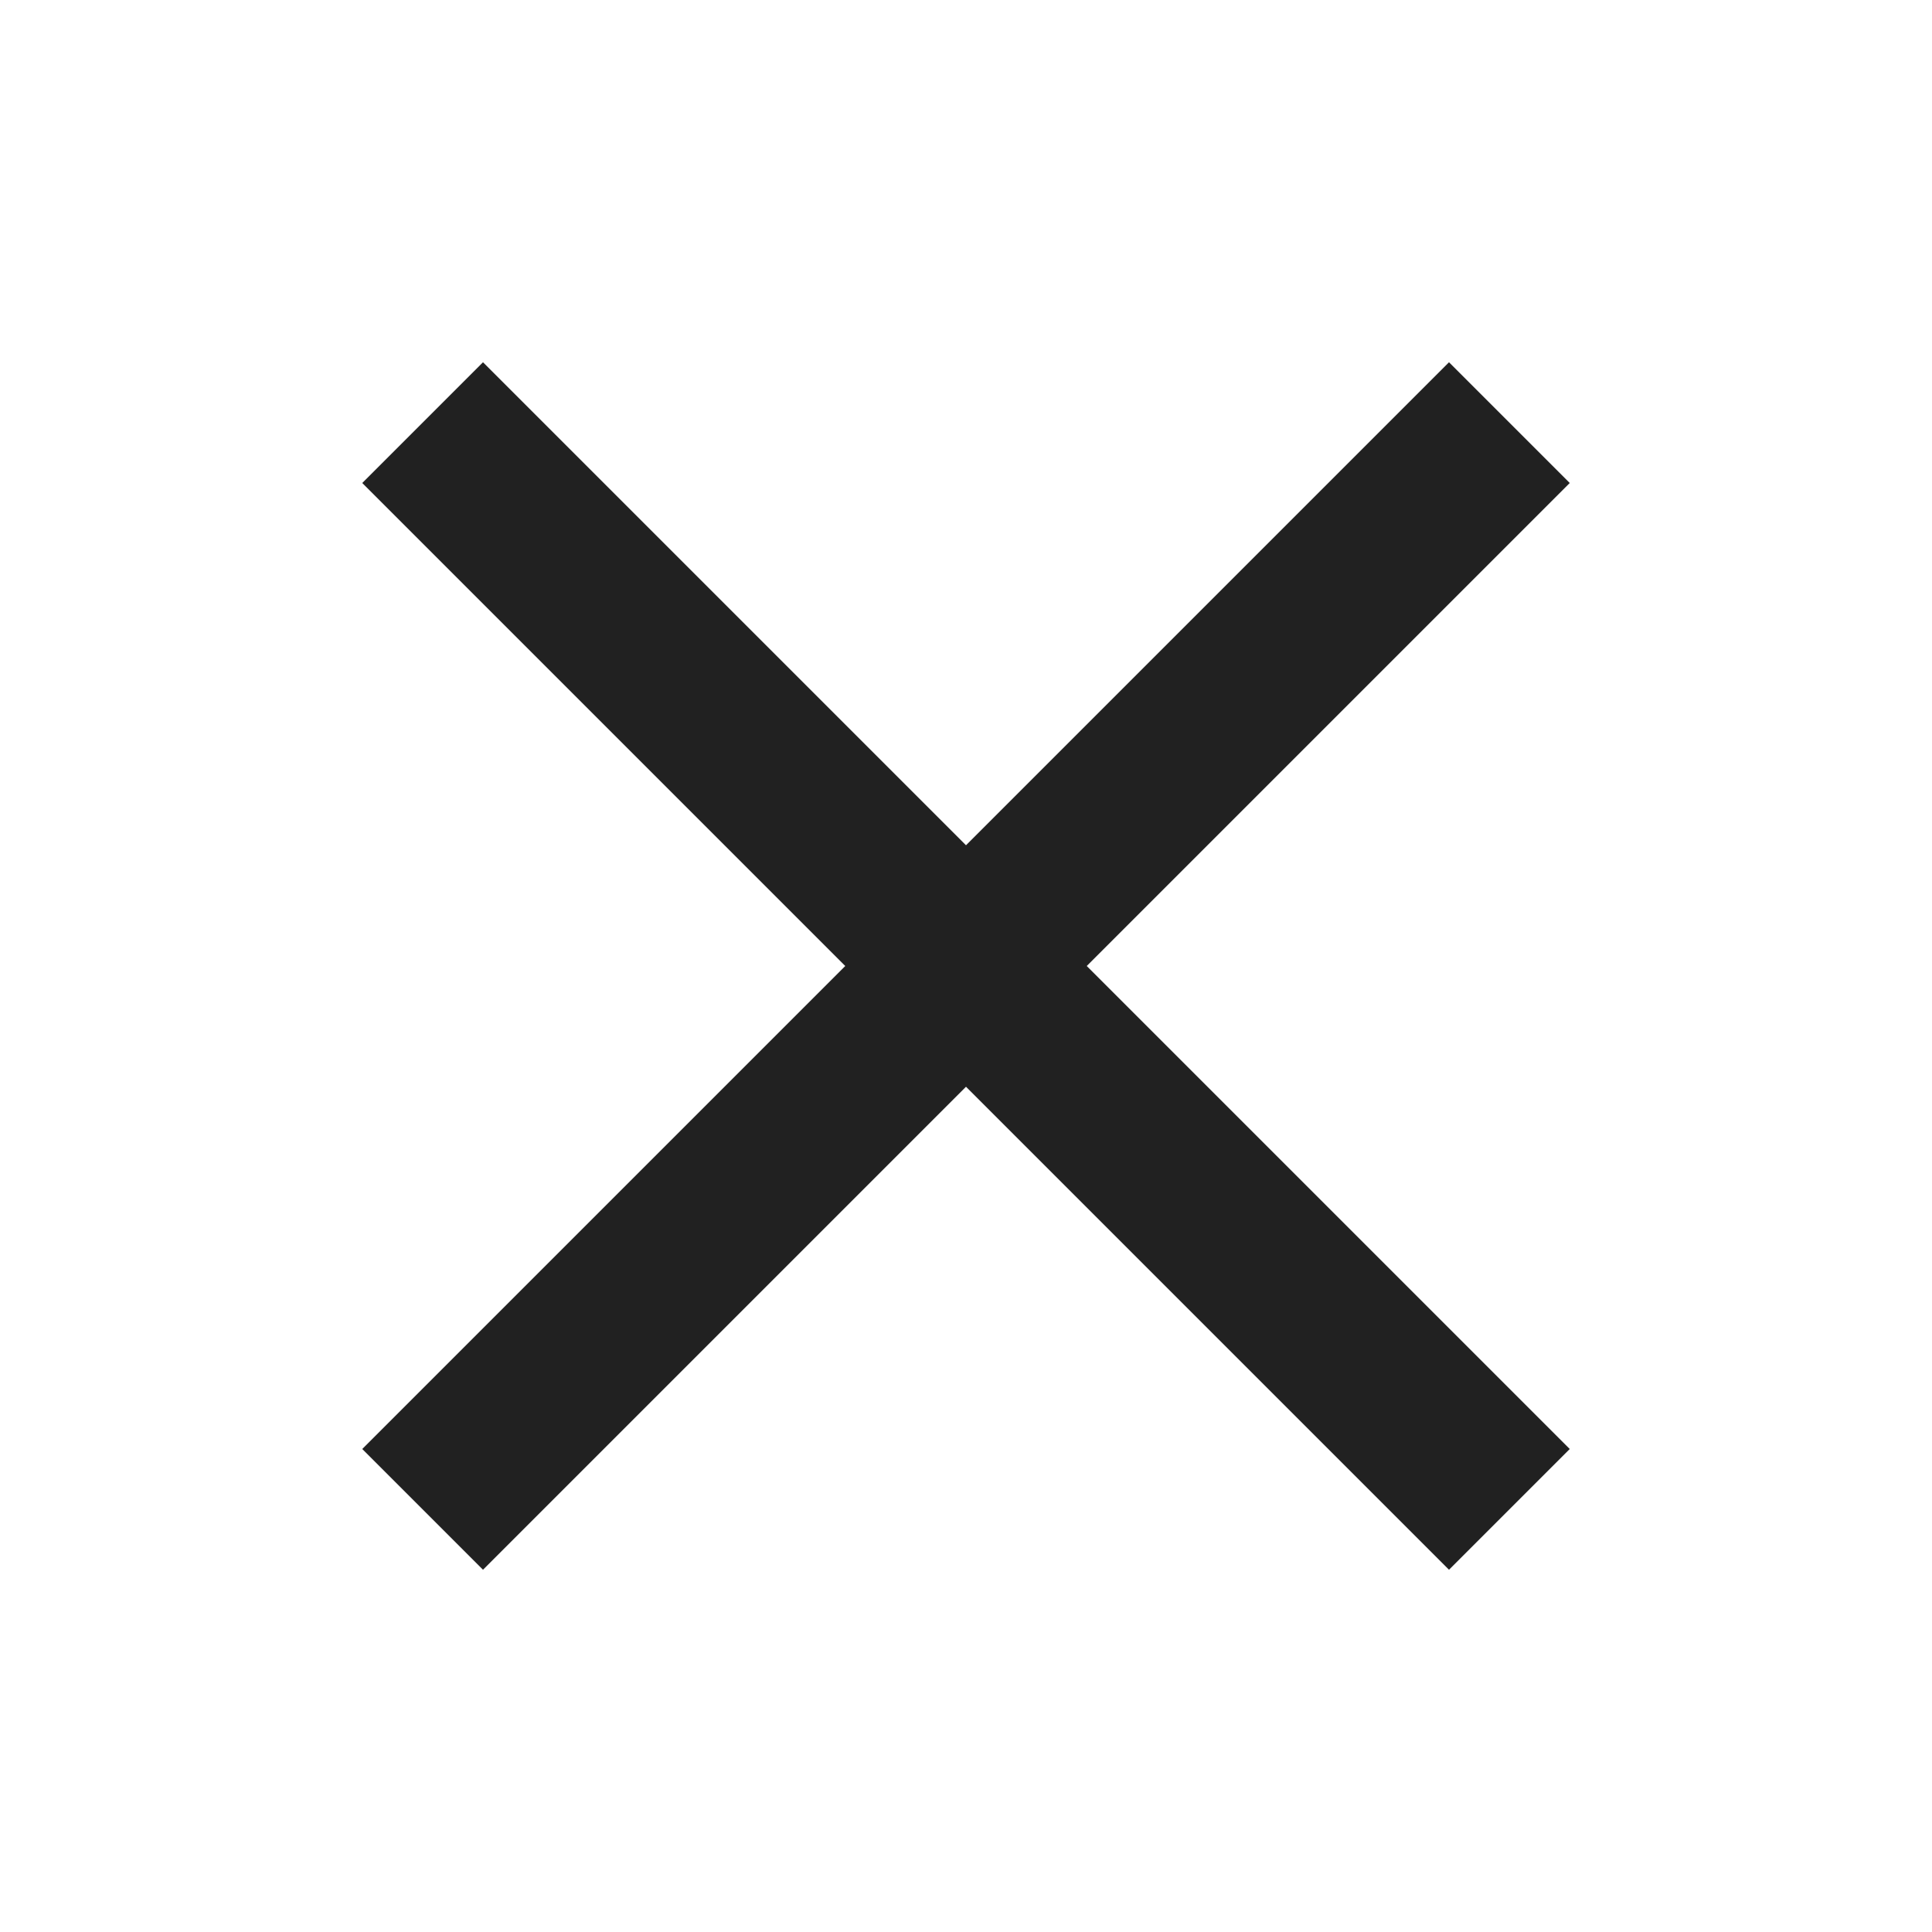
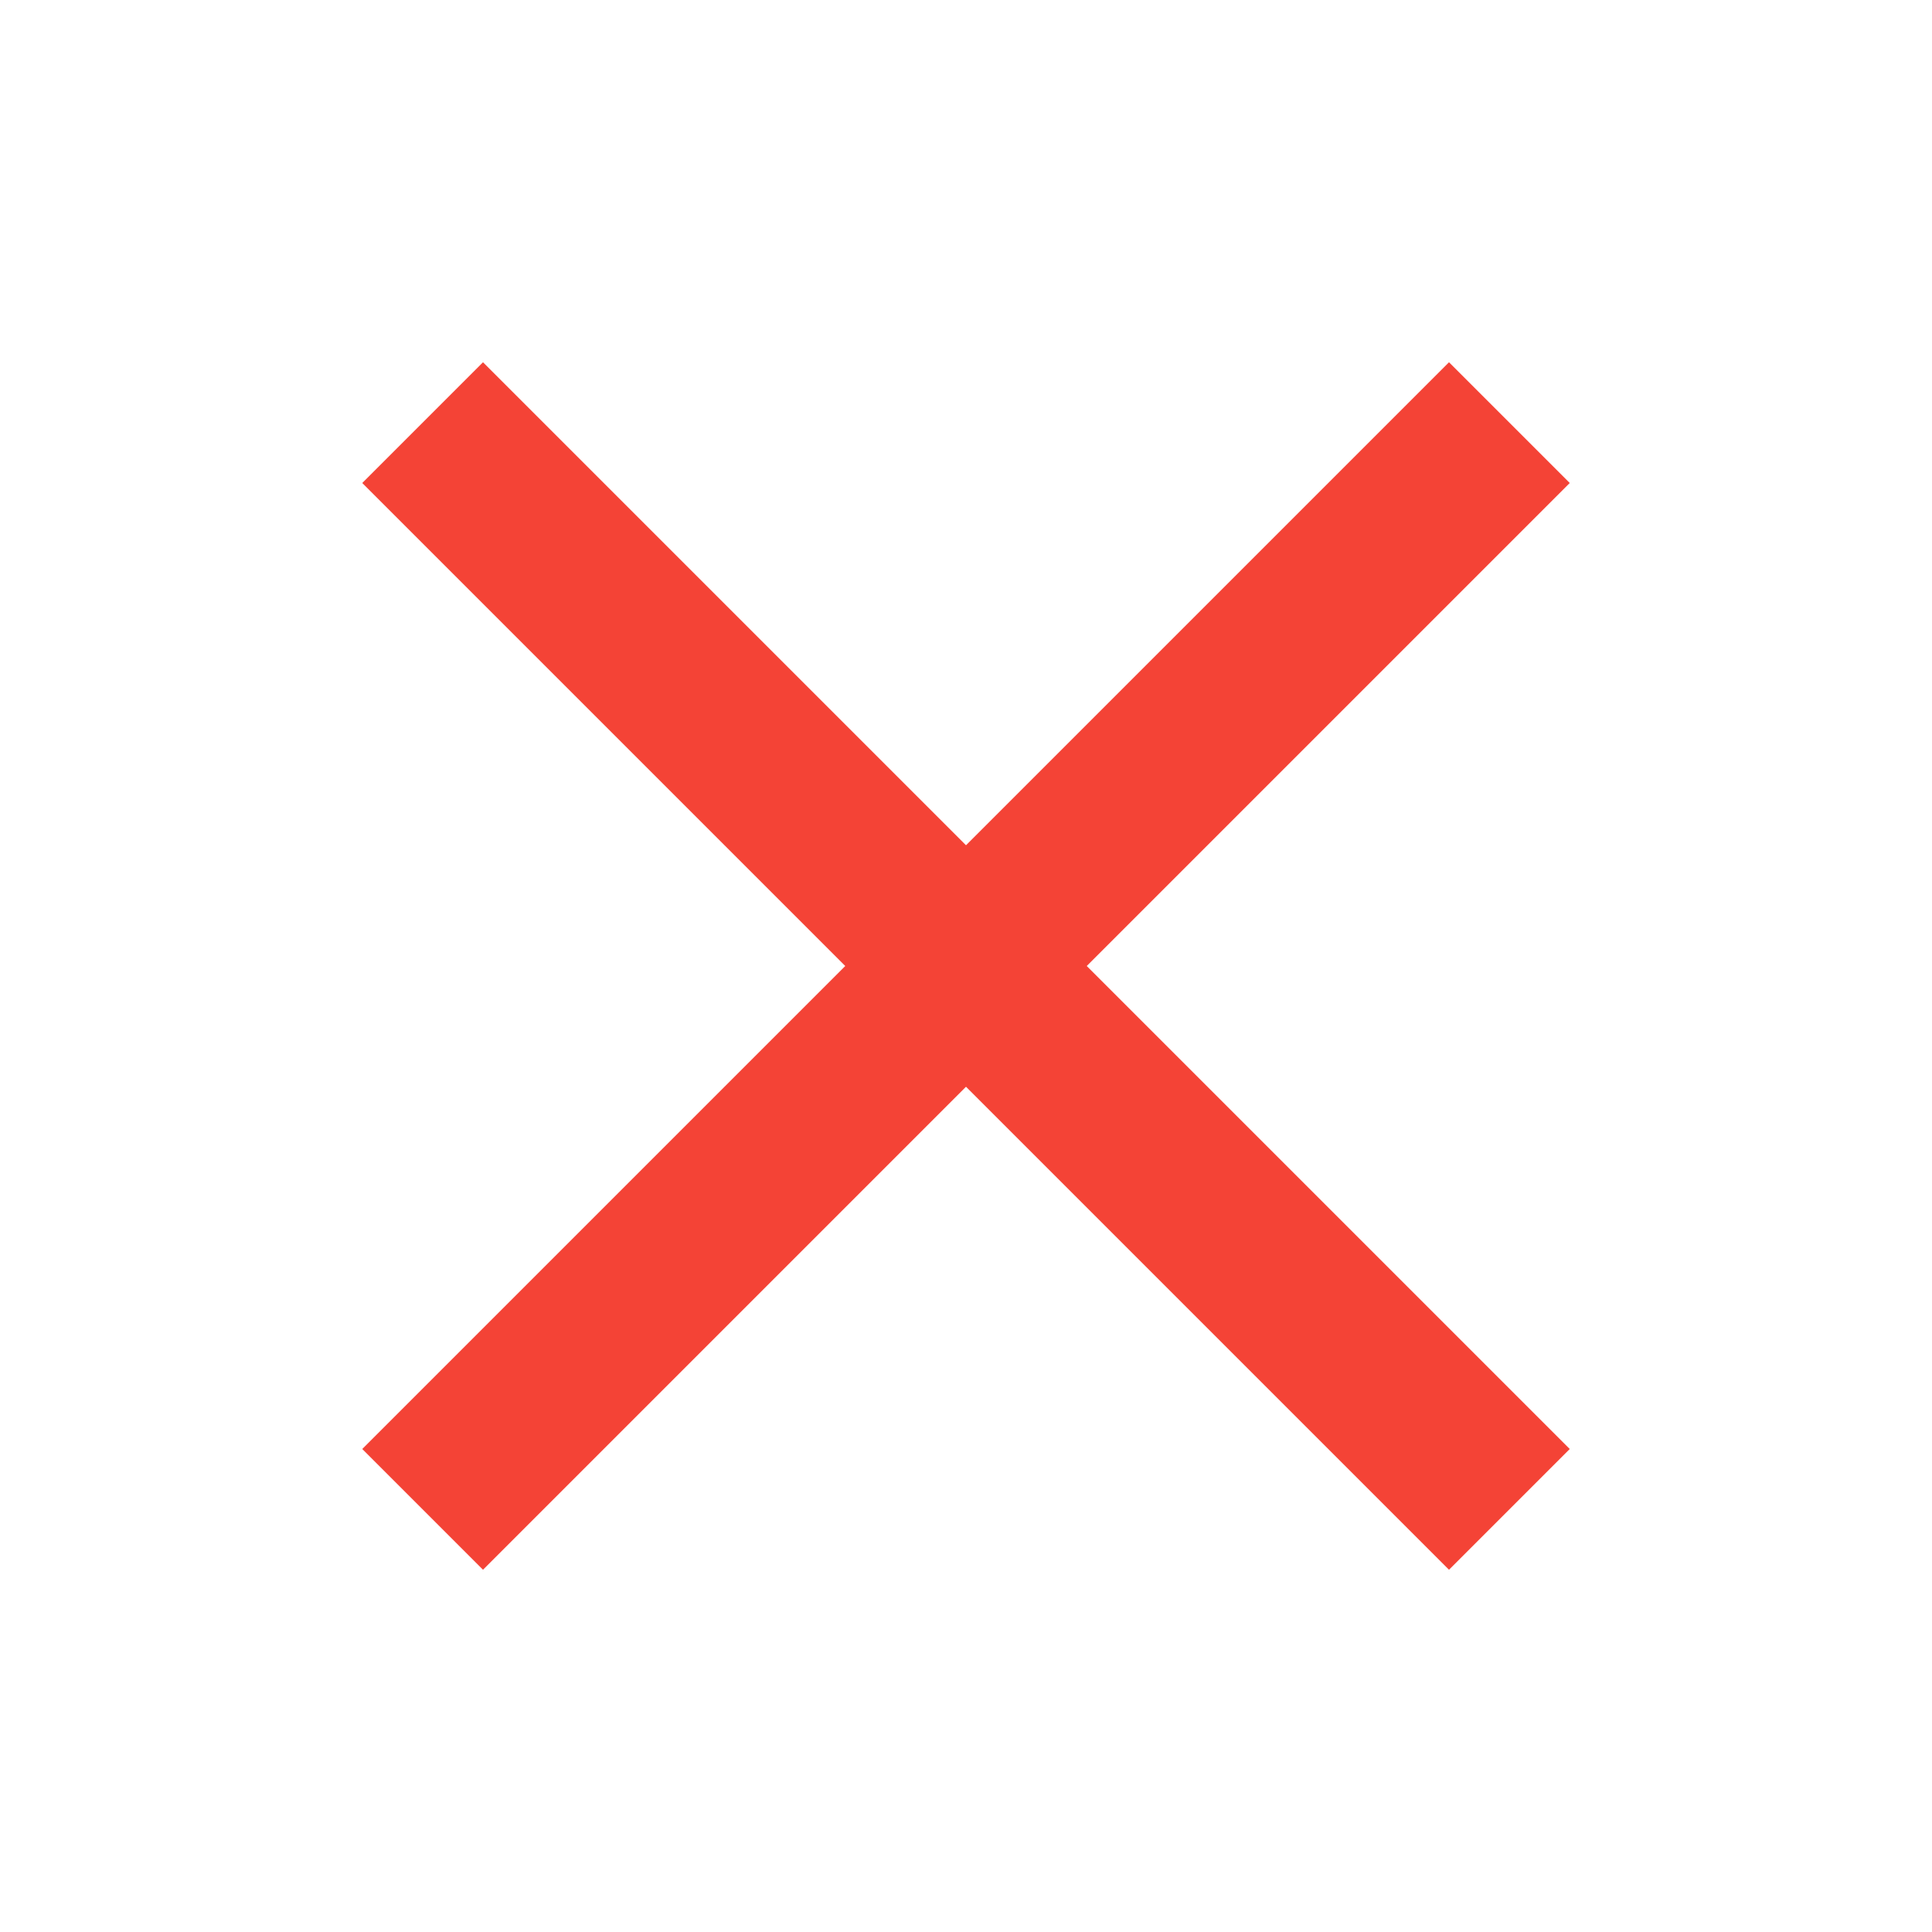
<svg xmlns="http://www.w3.org/2000/svg" width="24" height="24" viewBox="0 0 24 24" fill="none">
-   <path d="M4.5 6L6 4.5L12 10.5L18 4.5L19.5 6L13.5 12L19.5 18L18 19.5L12 13.5L6 19.5L4.5 18L10.5 12L4.5 6Z" fill="#212121" />
+   <path d="M4.5 6L6 4.5L12 10.5L18 4.5L19.5 6L13.5 12L19.5 18L18 19.5L12 13.5L6 19.5L4.5 18L10.5 12L4.5 6Z" fill="#f44336" />
</svg>
